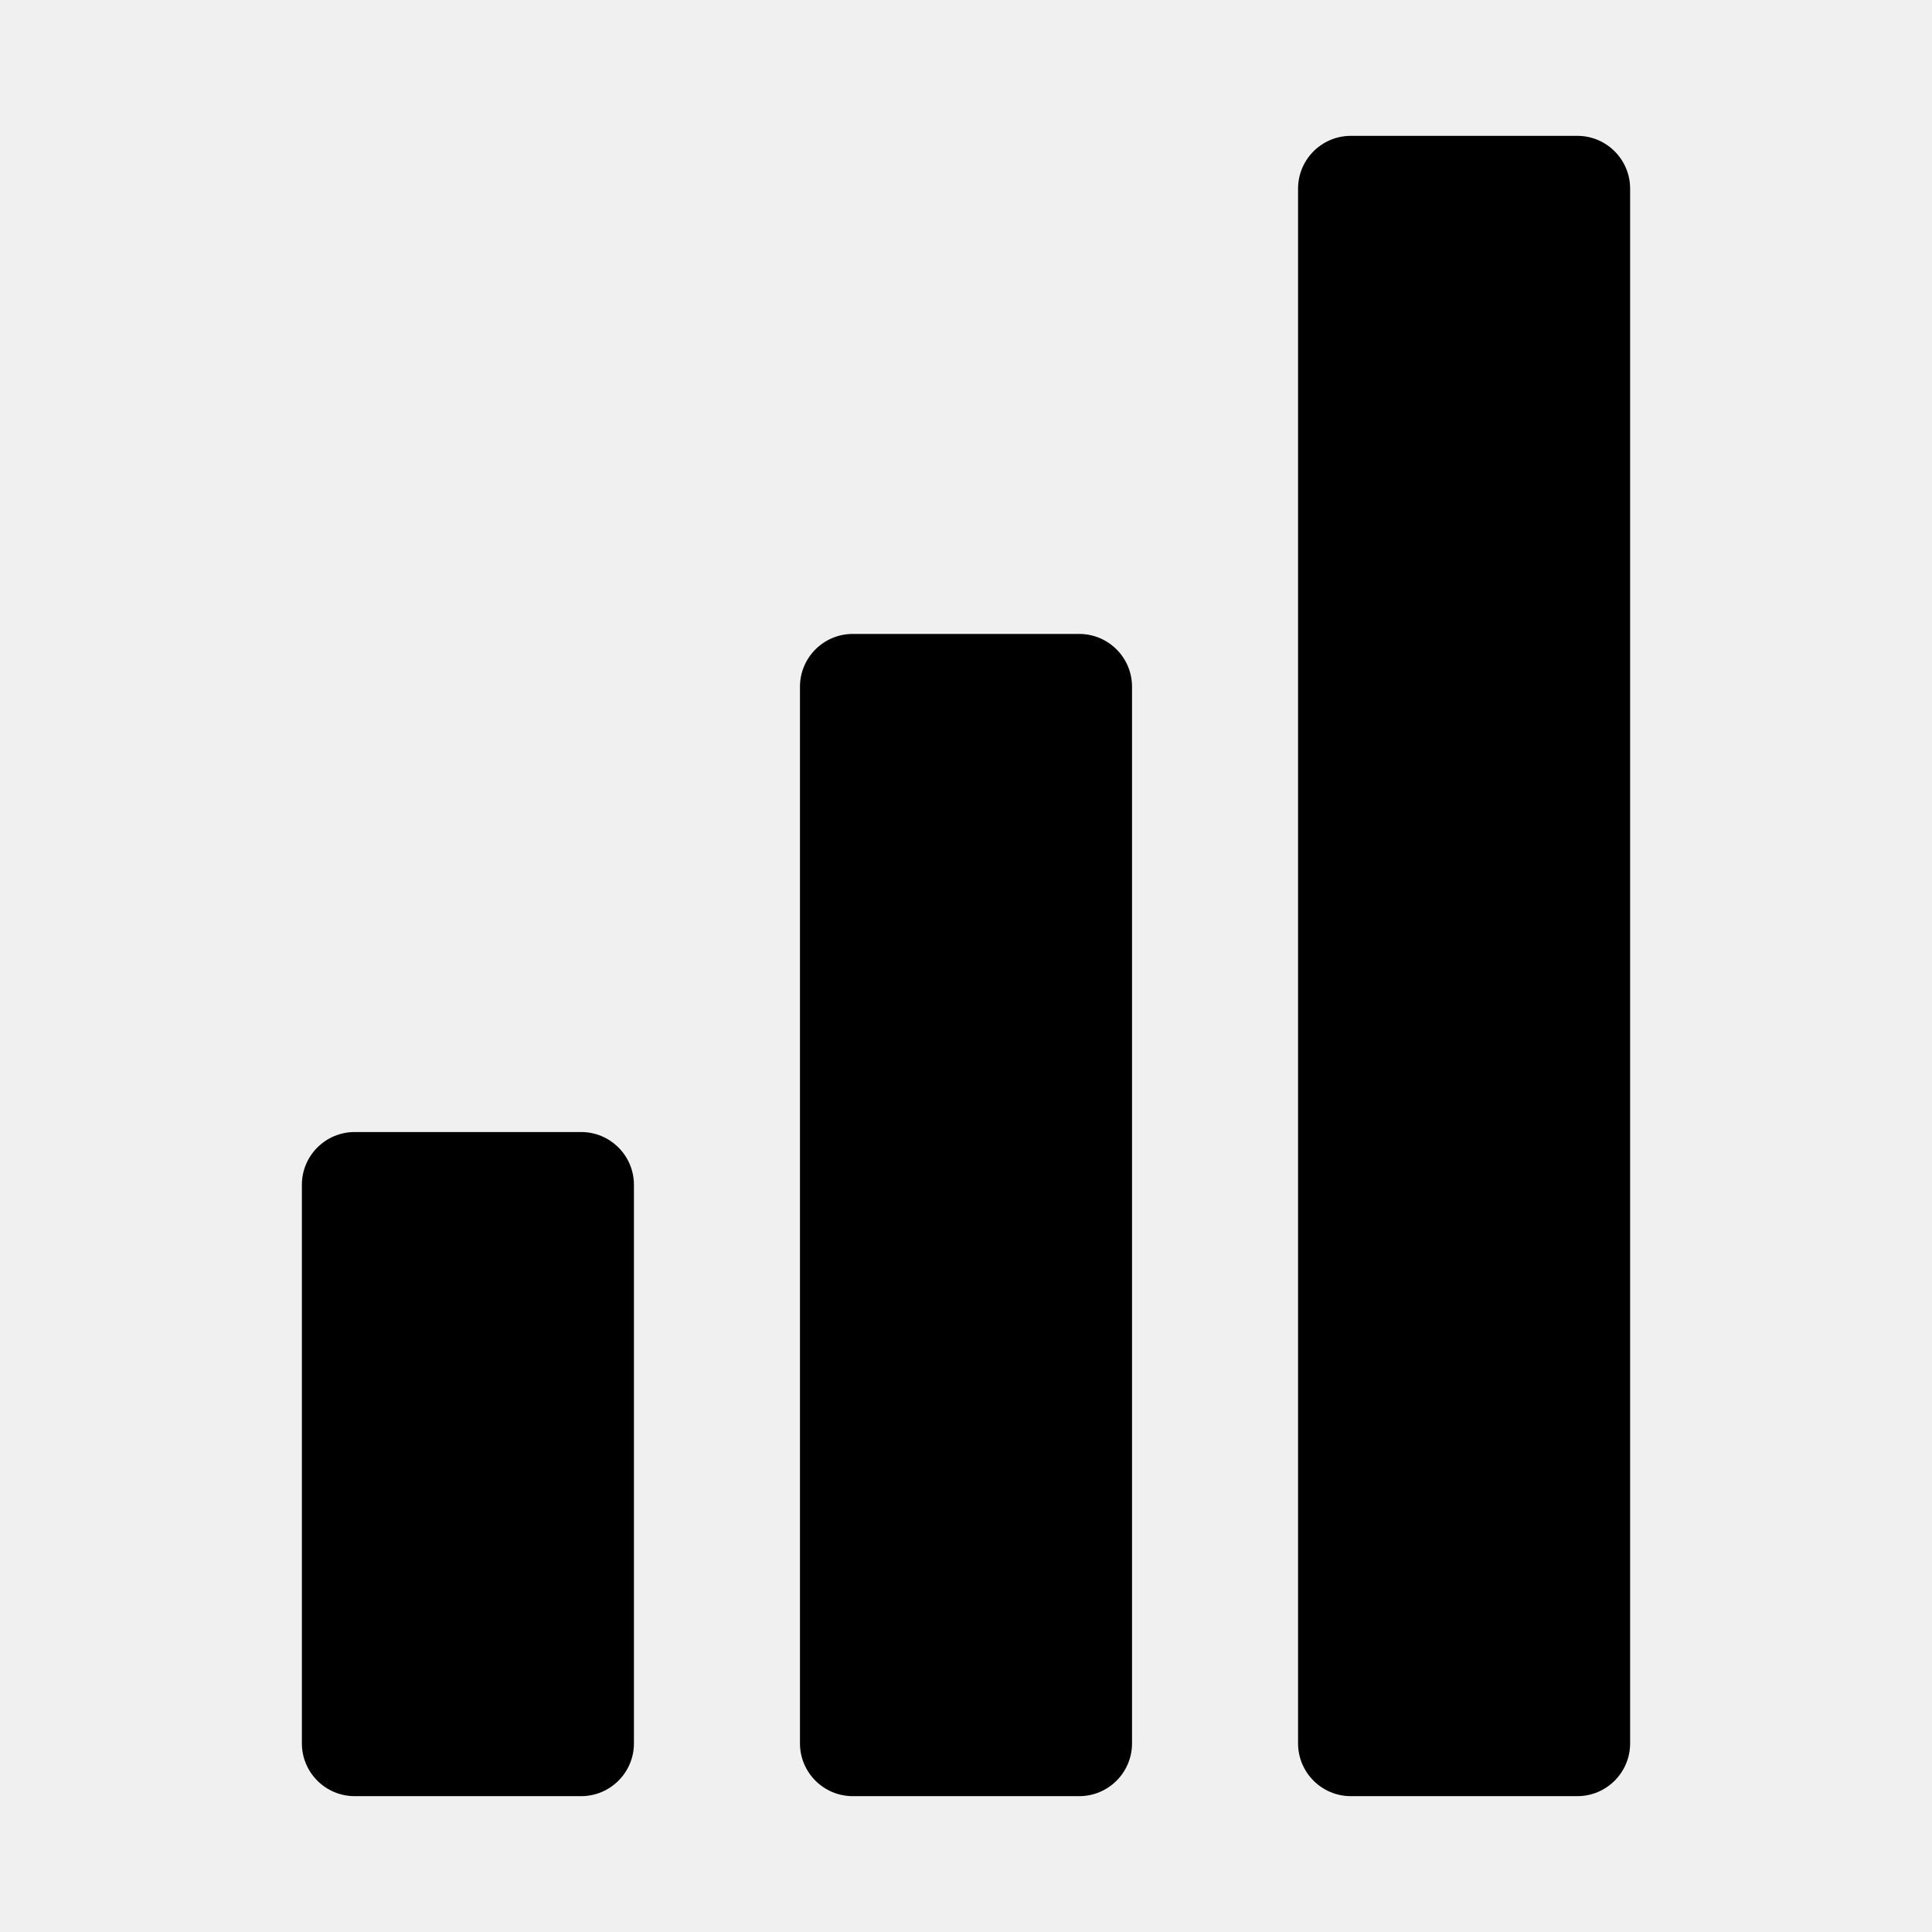
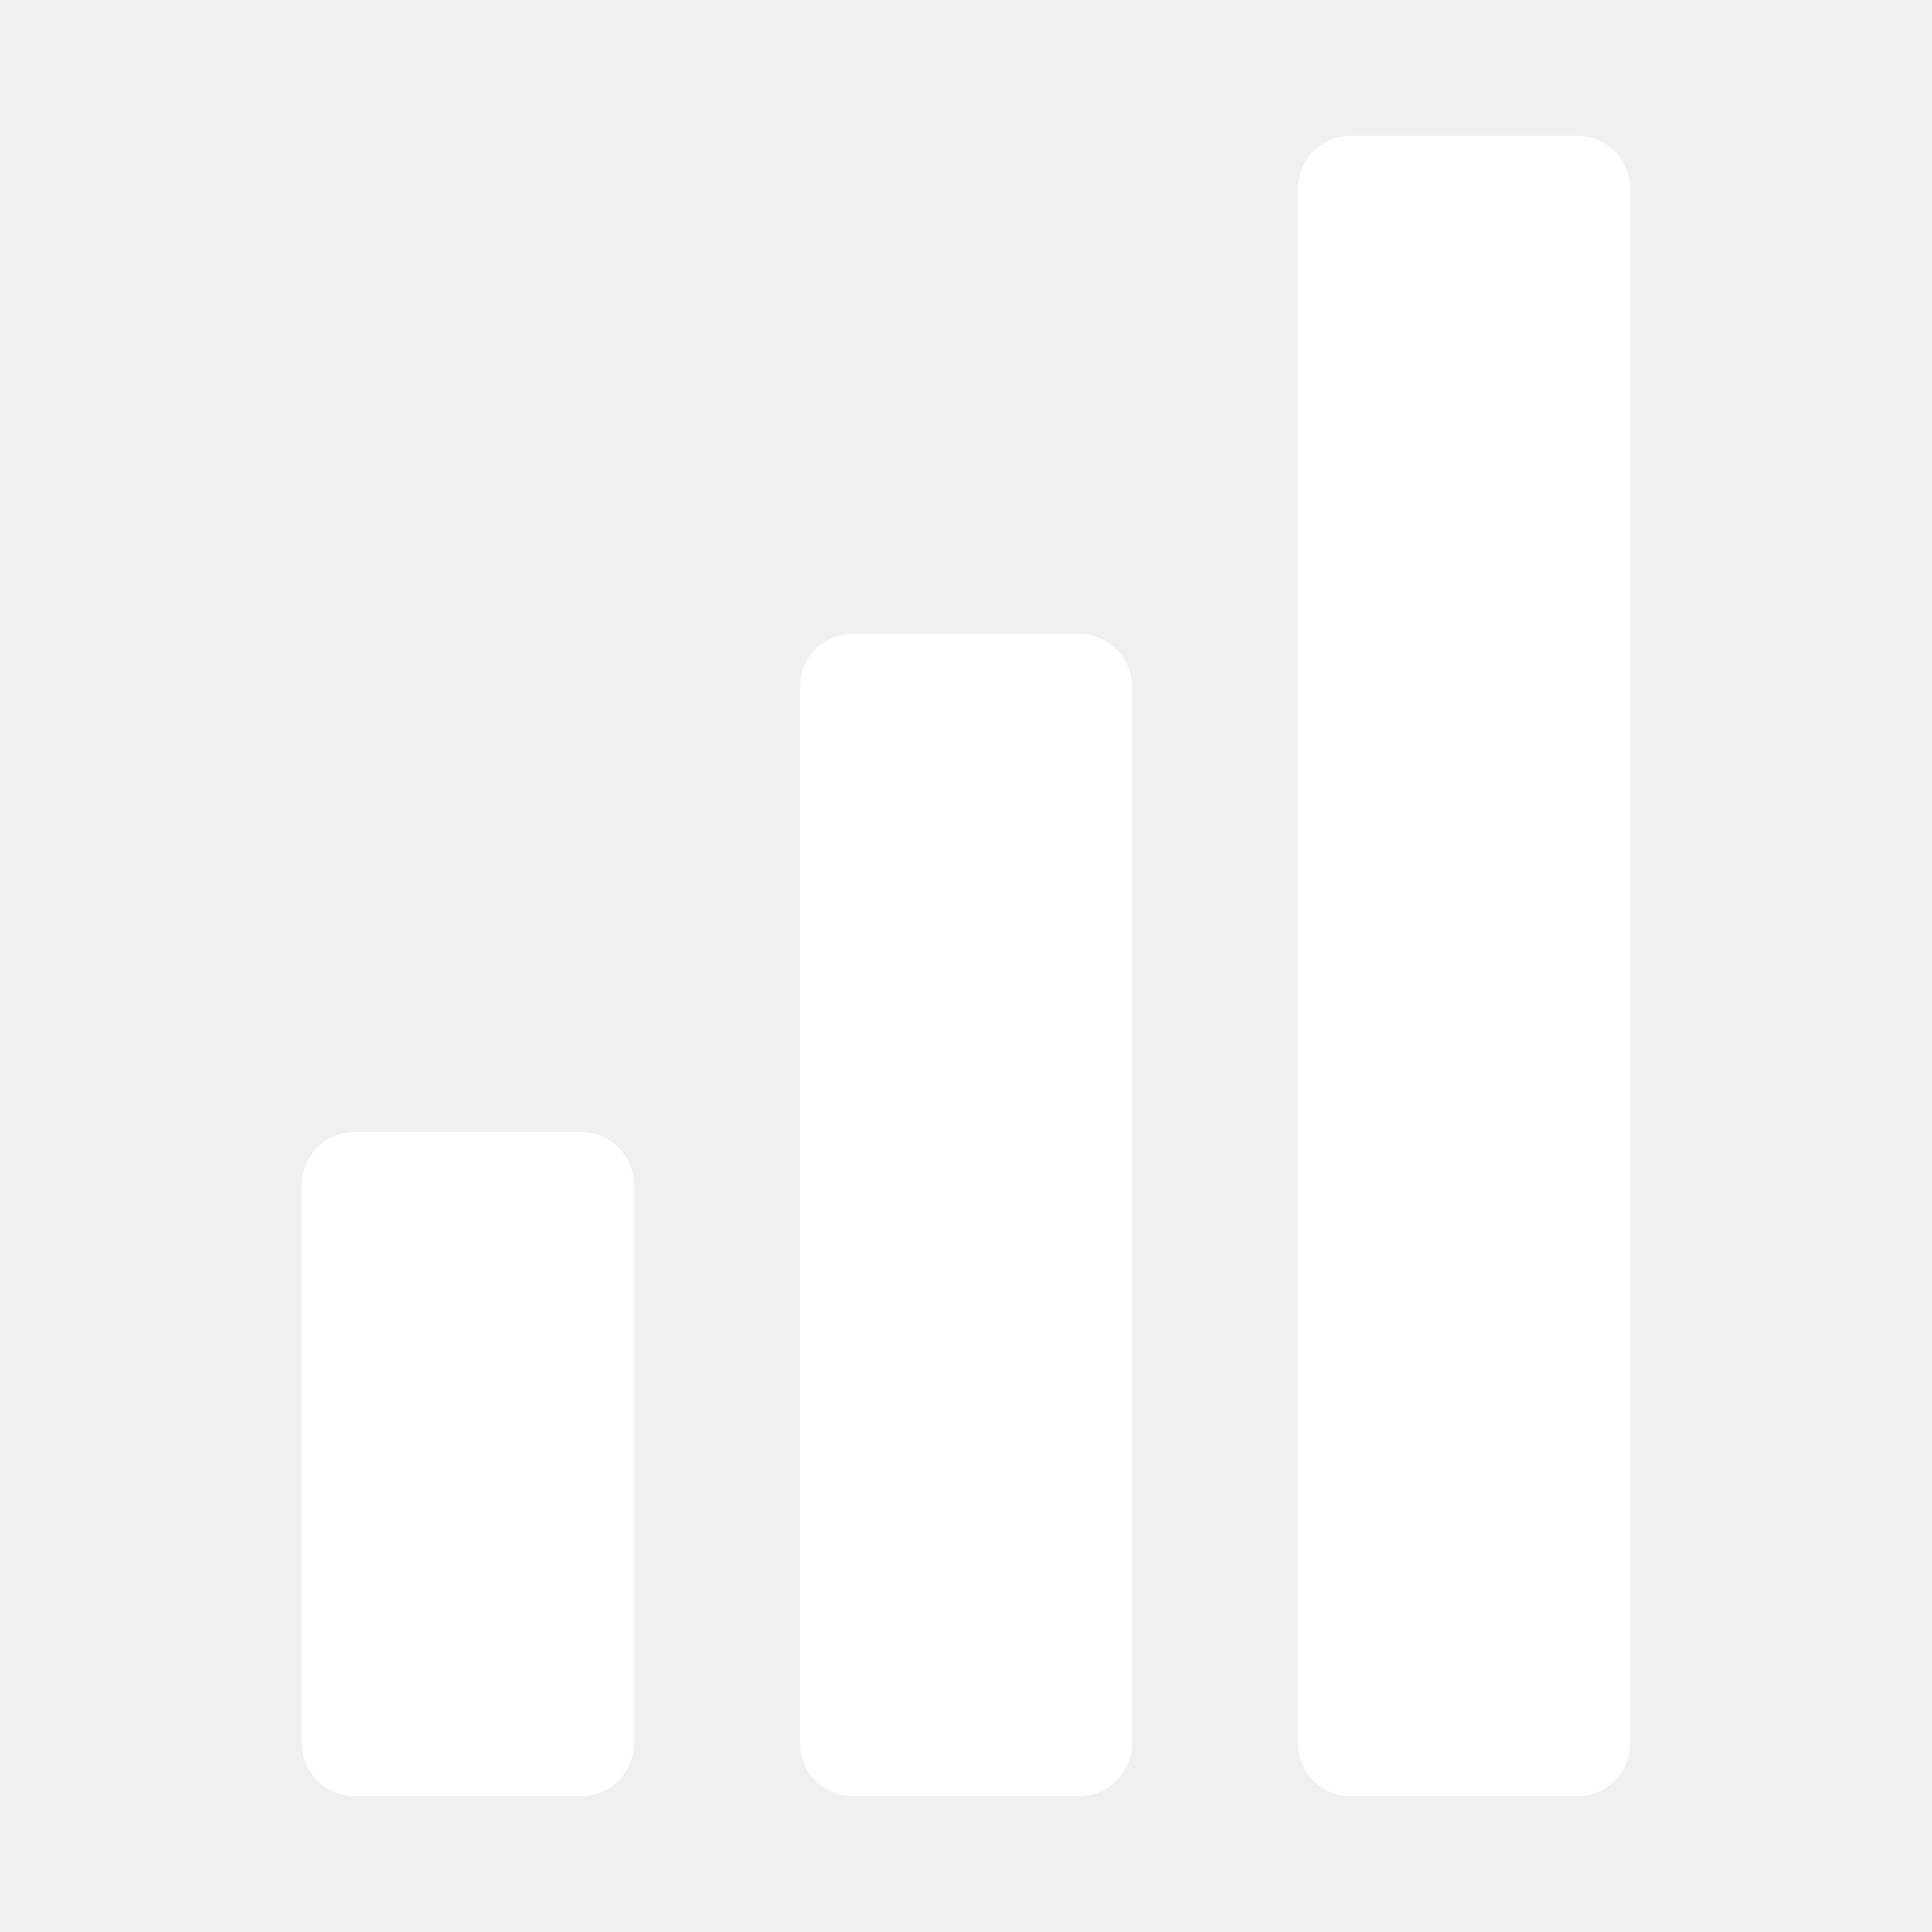
<svg xmlns="http://www.w3.org/2000/svg" viewBox="0 0 512 512" width="512" height="512">
-   <style>
-     :root {
-       color-scheme: light dark;
-     }
-     rect {
-       fill: #000000;
-     }
-     @media (prefers-color-scheme: dark) {
-       rect {
-         fill: #FFFFFF;
-       }
-     }
-   </style>
-   <g>
+   <g fill="#FFFFFF">
    <rect x="80" y="300" width="88" height="176" rx="14" />
    <rect x="212" y="168" width="88" height="308" rx="14" />
    <rect x="344" y="36" width="88" height="440" rx="14" />
  </g>
</svg>
